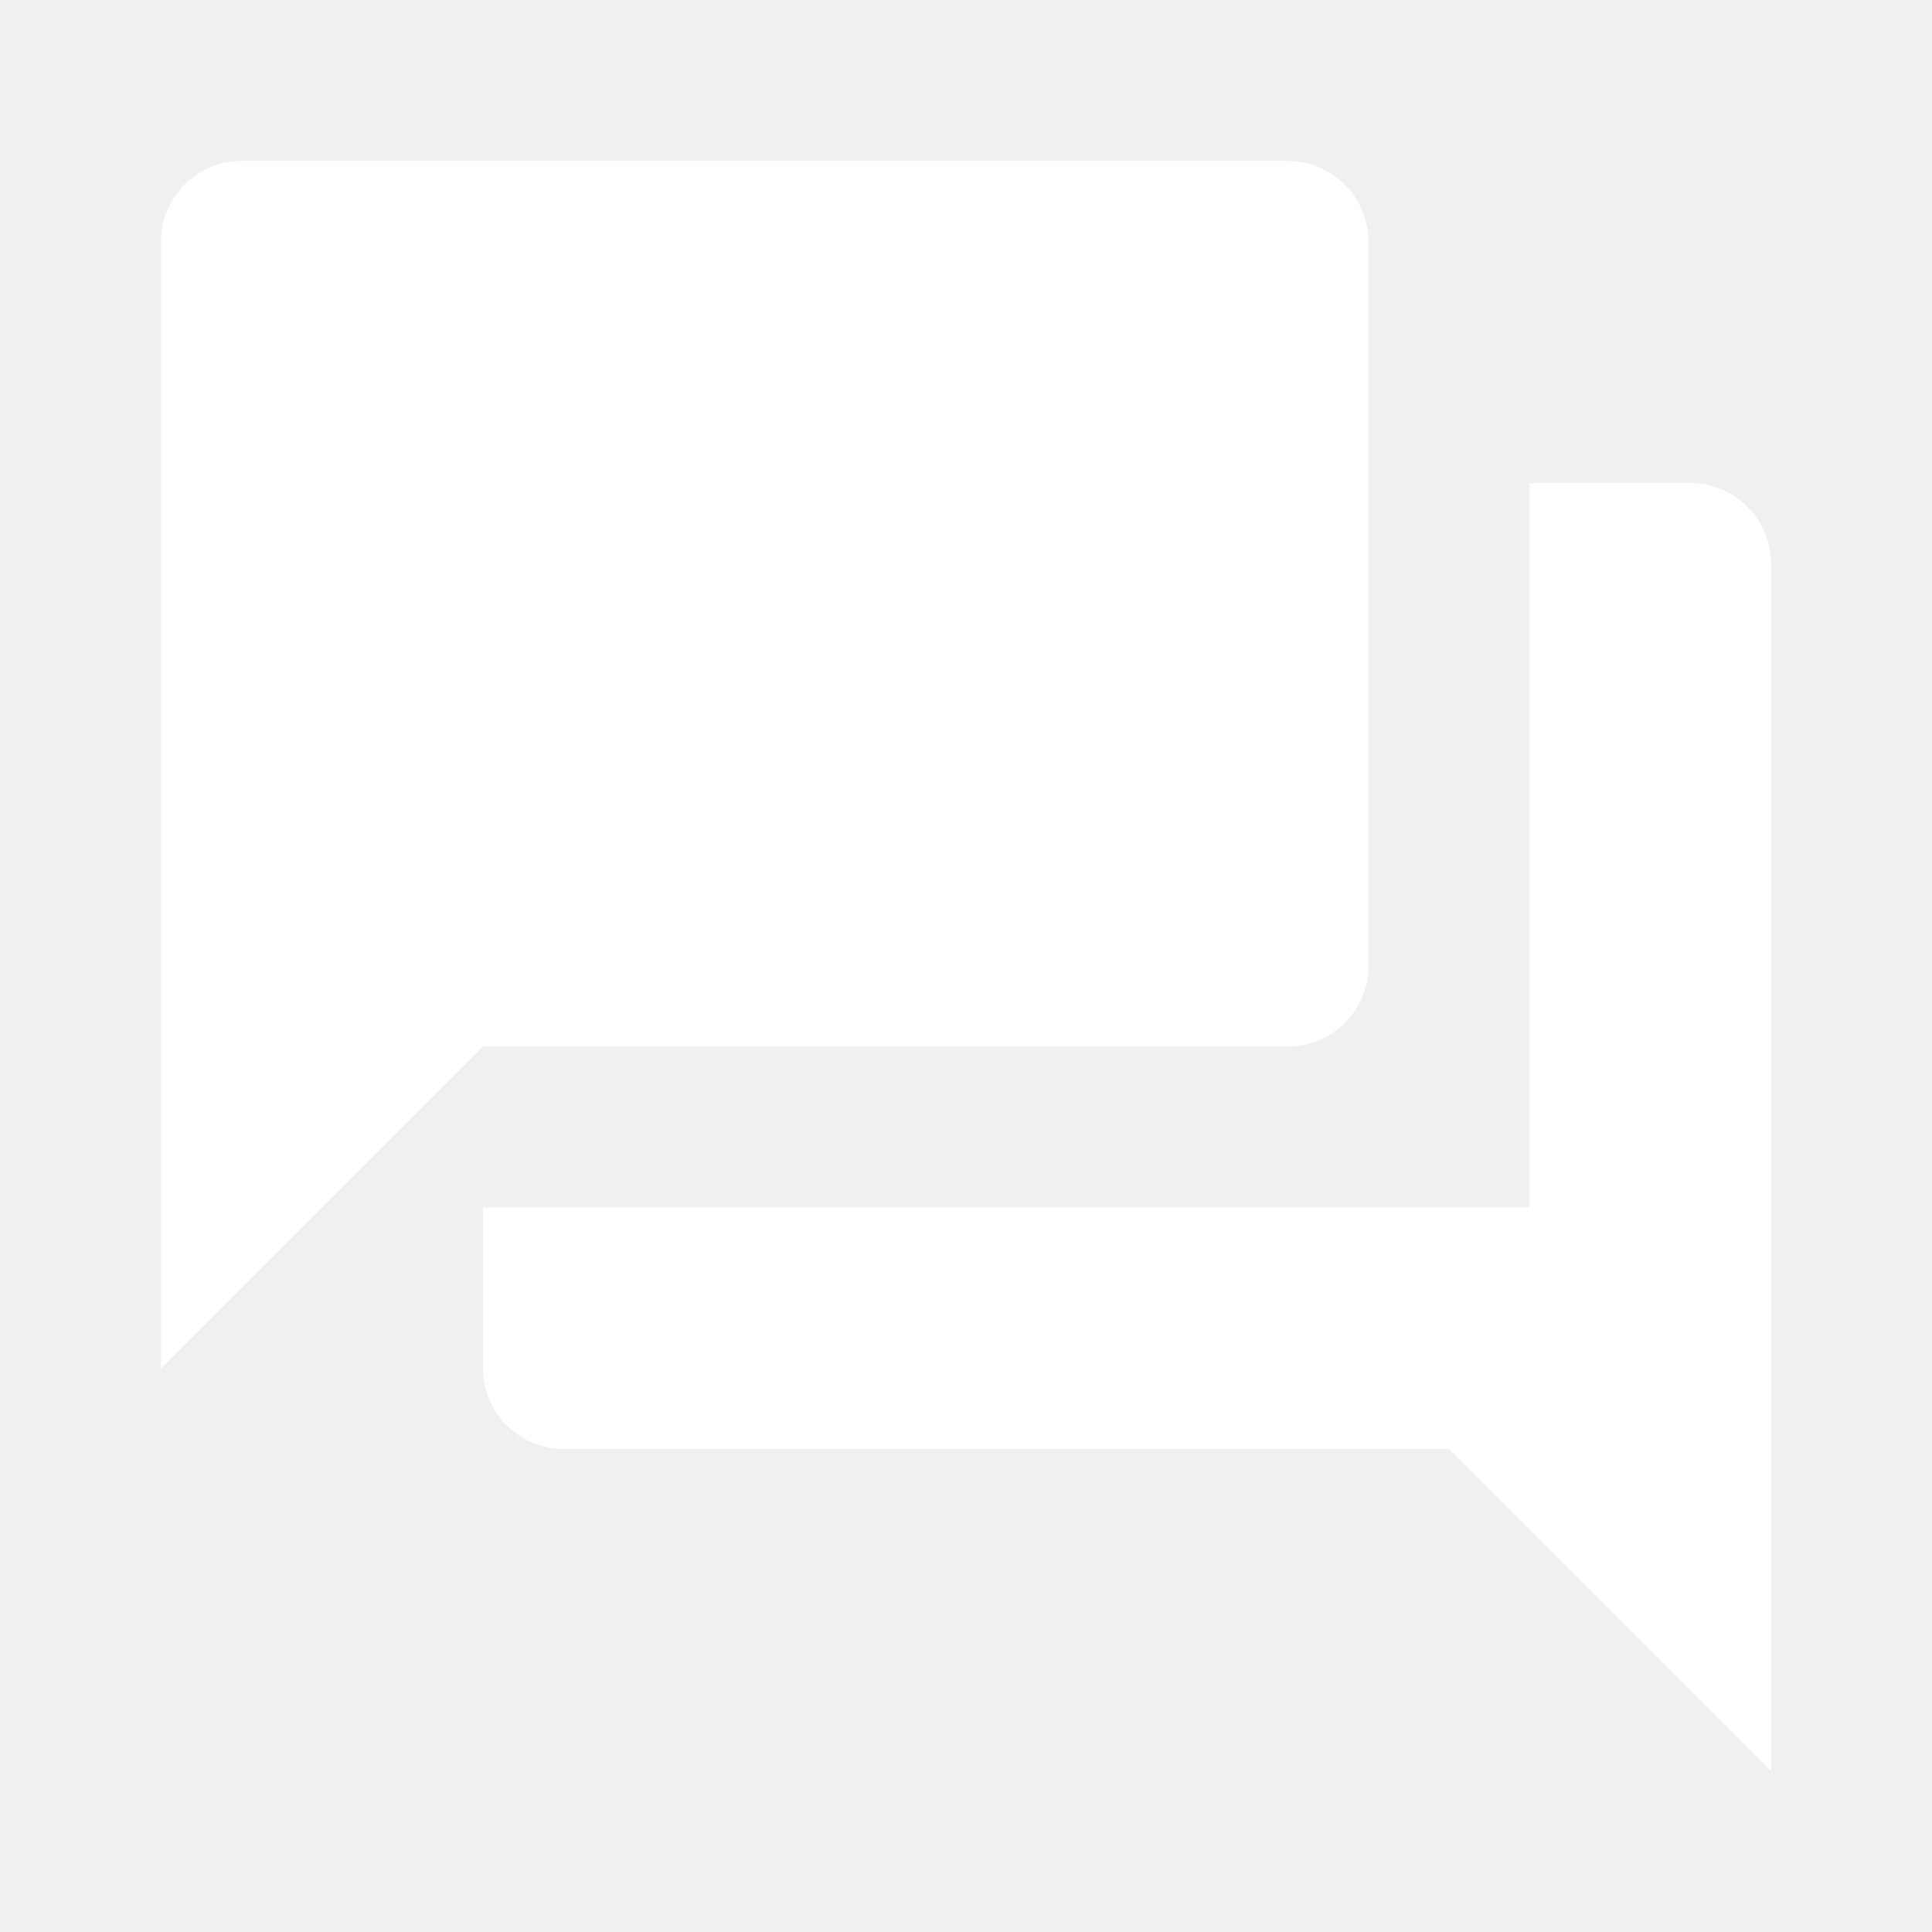
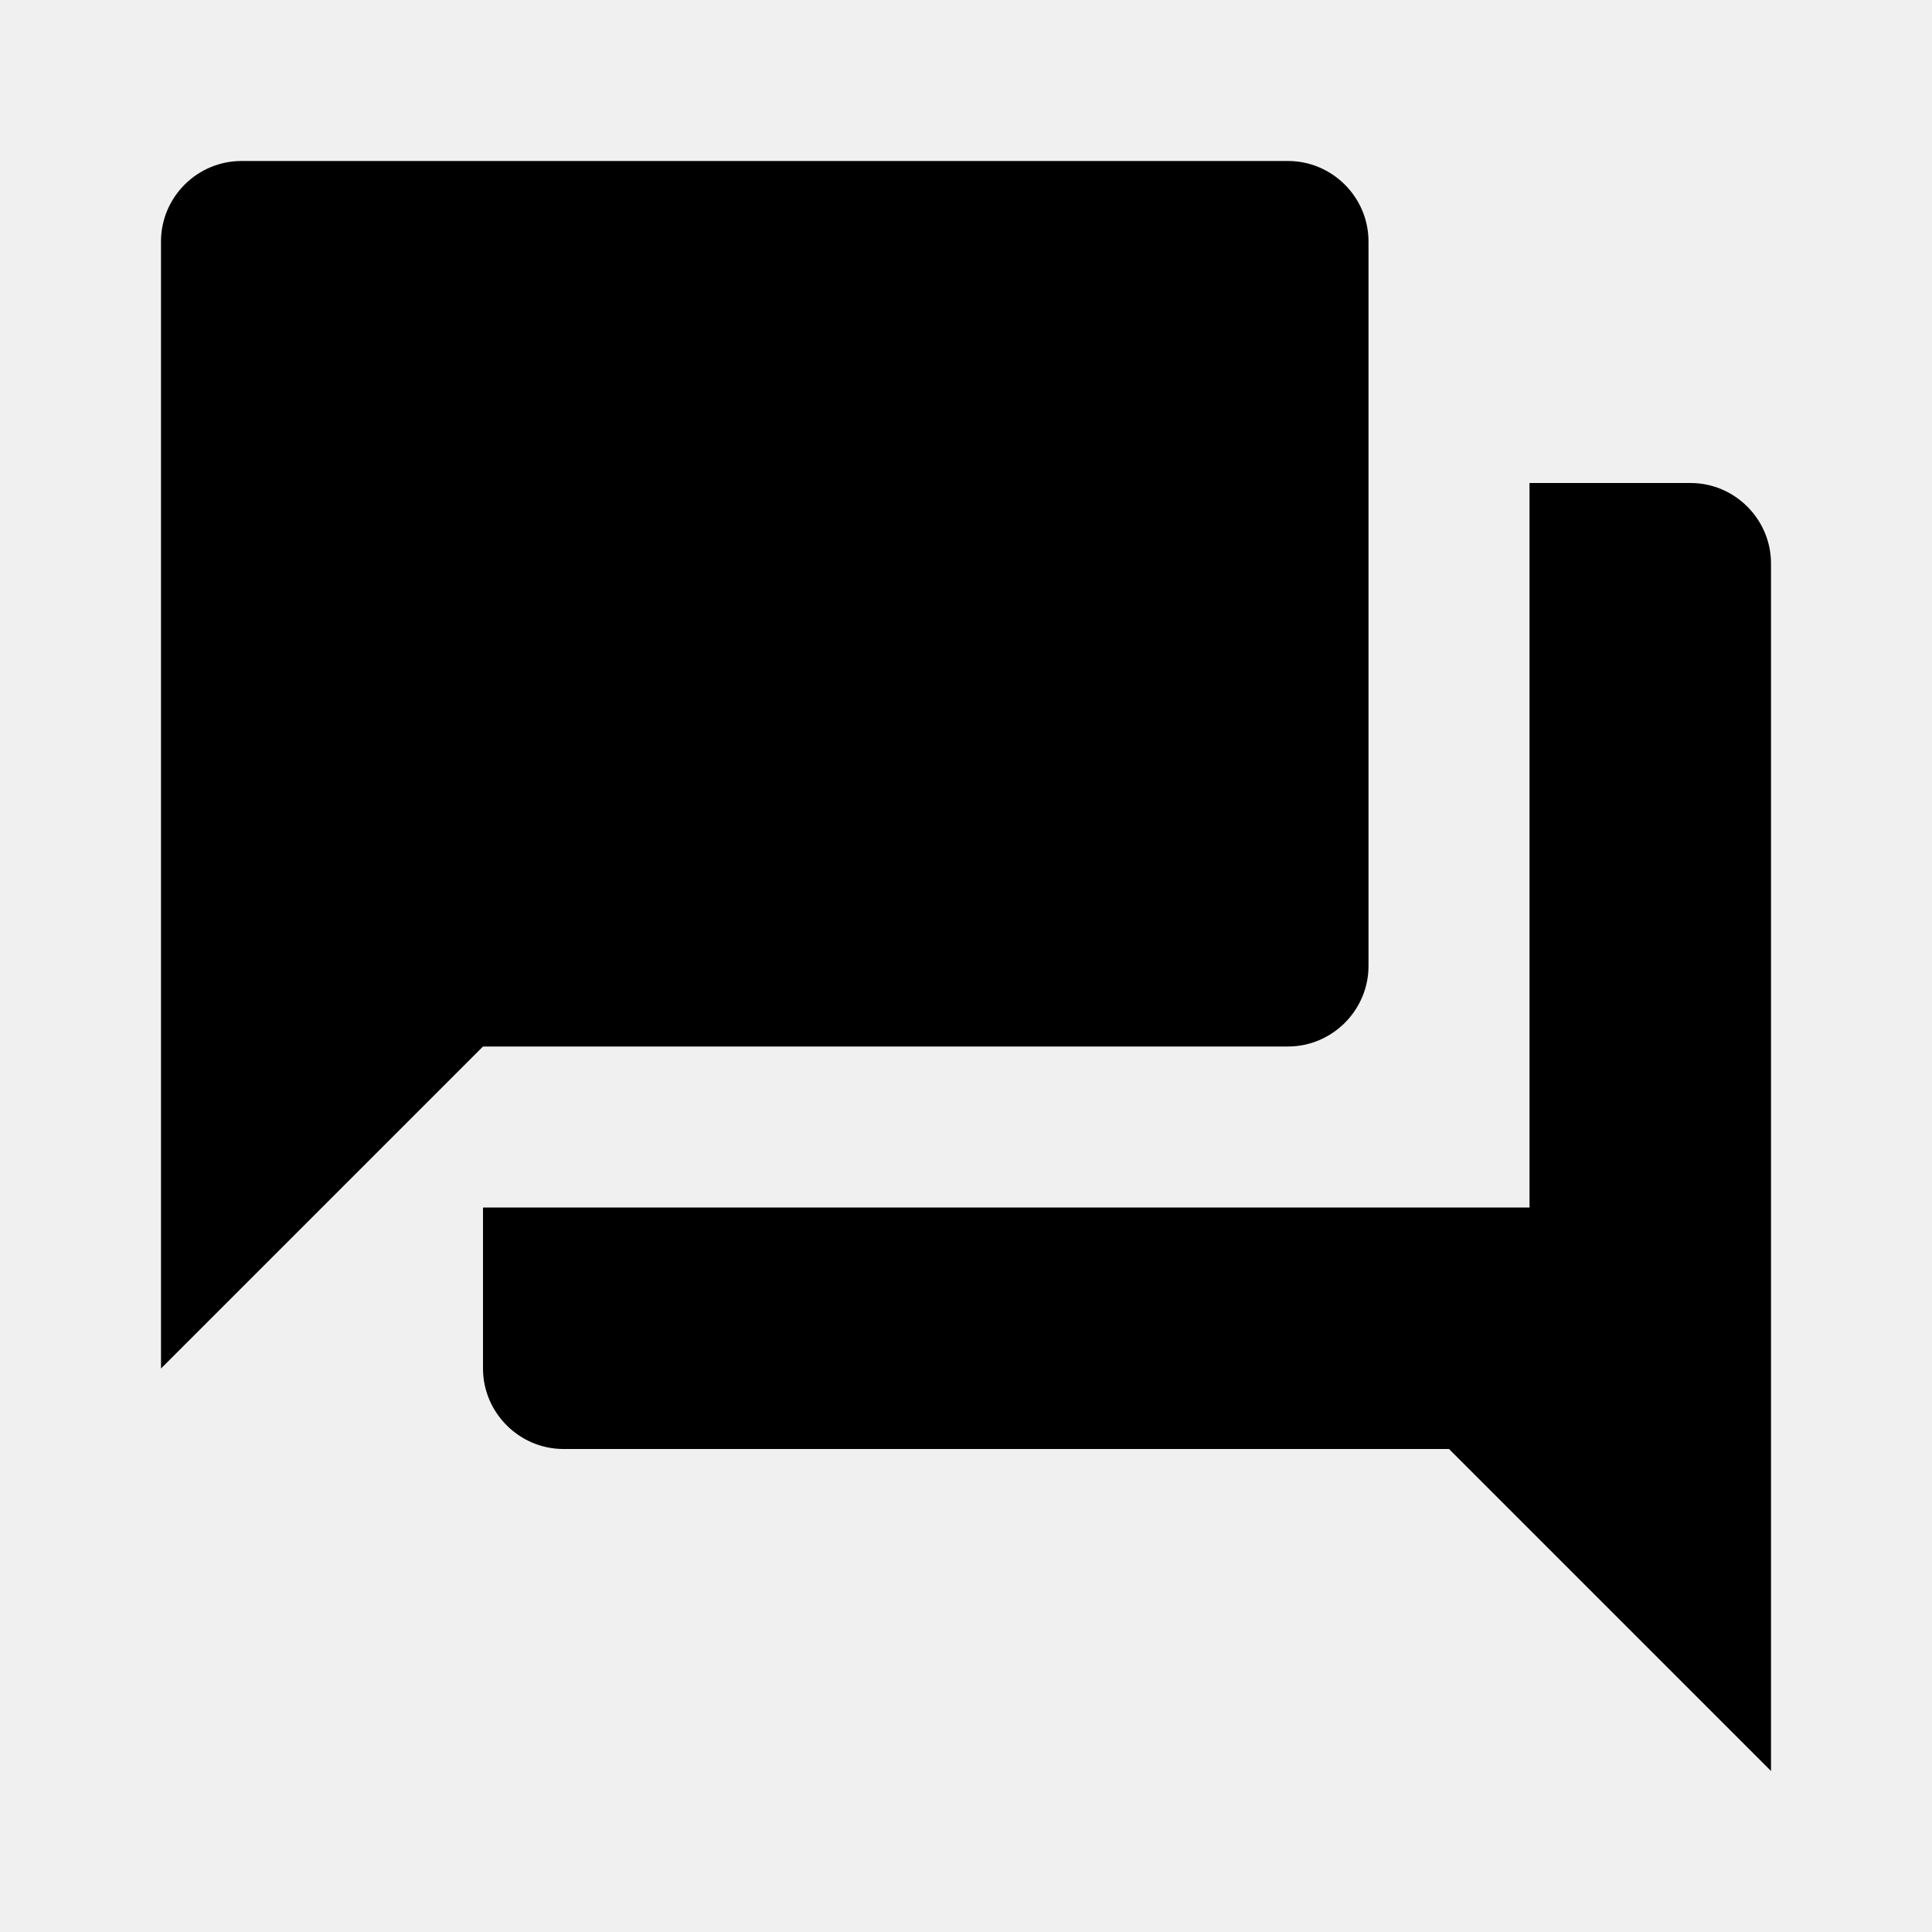
<svg xmlns="http://www.w3.org/2000/svg" width="18" height="18" viewBox="0 0 18 18" fill="none">
-   <g clip-path="url(#clip0_802_2769)">
-     <path d="M15.75 4.5H14.25V11.25H4.5V12.75C4.5 13.162 4.838 13.5 5.25 13.5H13.5L16.5 16.5V5.25C16.5 4.838 16.163 4.5 15.75 4.5ZM12.75 9V2.25C12.75 1.837 12.412 1.5 12 1.5H2.25C1.837 1.5 1.5 1.837 1.5 2.25V12.75L4.5 9.75H12C12.412 9.75 12.75 9.412 12.75 9Z" fill="white" />
+   <g clip-path="url(#clip0_802_2904)">
+     <path d="M15.75 4.5H14.25V11.25H4.5V12.75C4.5 13.162 4.838 13.5 5.25 13.5H13.5L16.5 16.5V5.25C16.5 4.838 16.163 4.5 15.75 4.5ZM12.75 9V2.25C12.75 1.837 12.412 1.5 12 1.5H2.25C1.837 1.5 1.5 1.837 1.5 2.25V12.75L4.5 9.75H12C12.412 9.75 12.75 9.412 12.75 9Z" fill="black" />
  </g>
  <defs>
-     <clipPath id="clip0_802_2769">
+     <clipPath id="clip0_802_2904">
      <rect width="18" height="18" fill="white" />
    </clipPath>
  </defs>
</svg>
